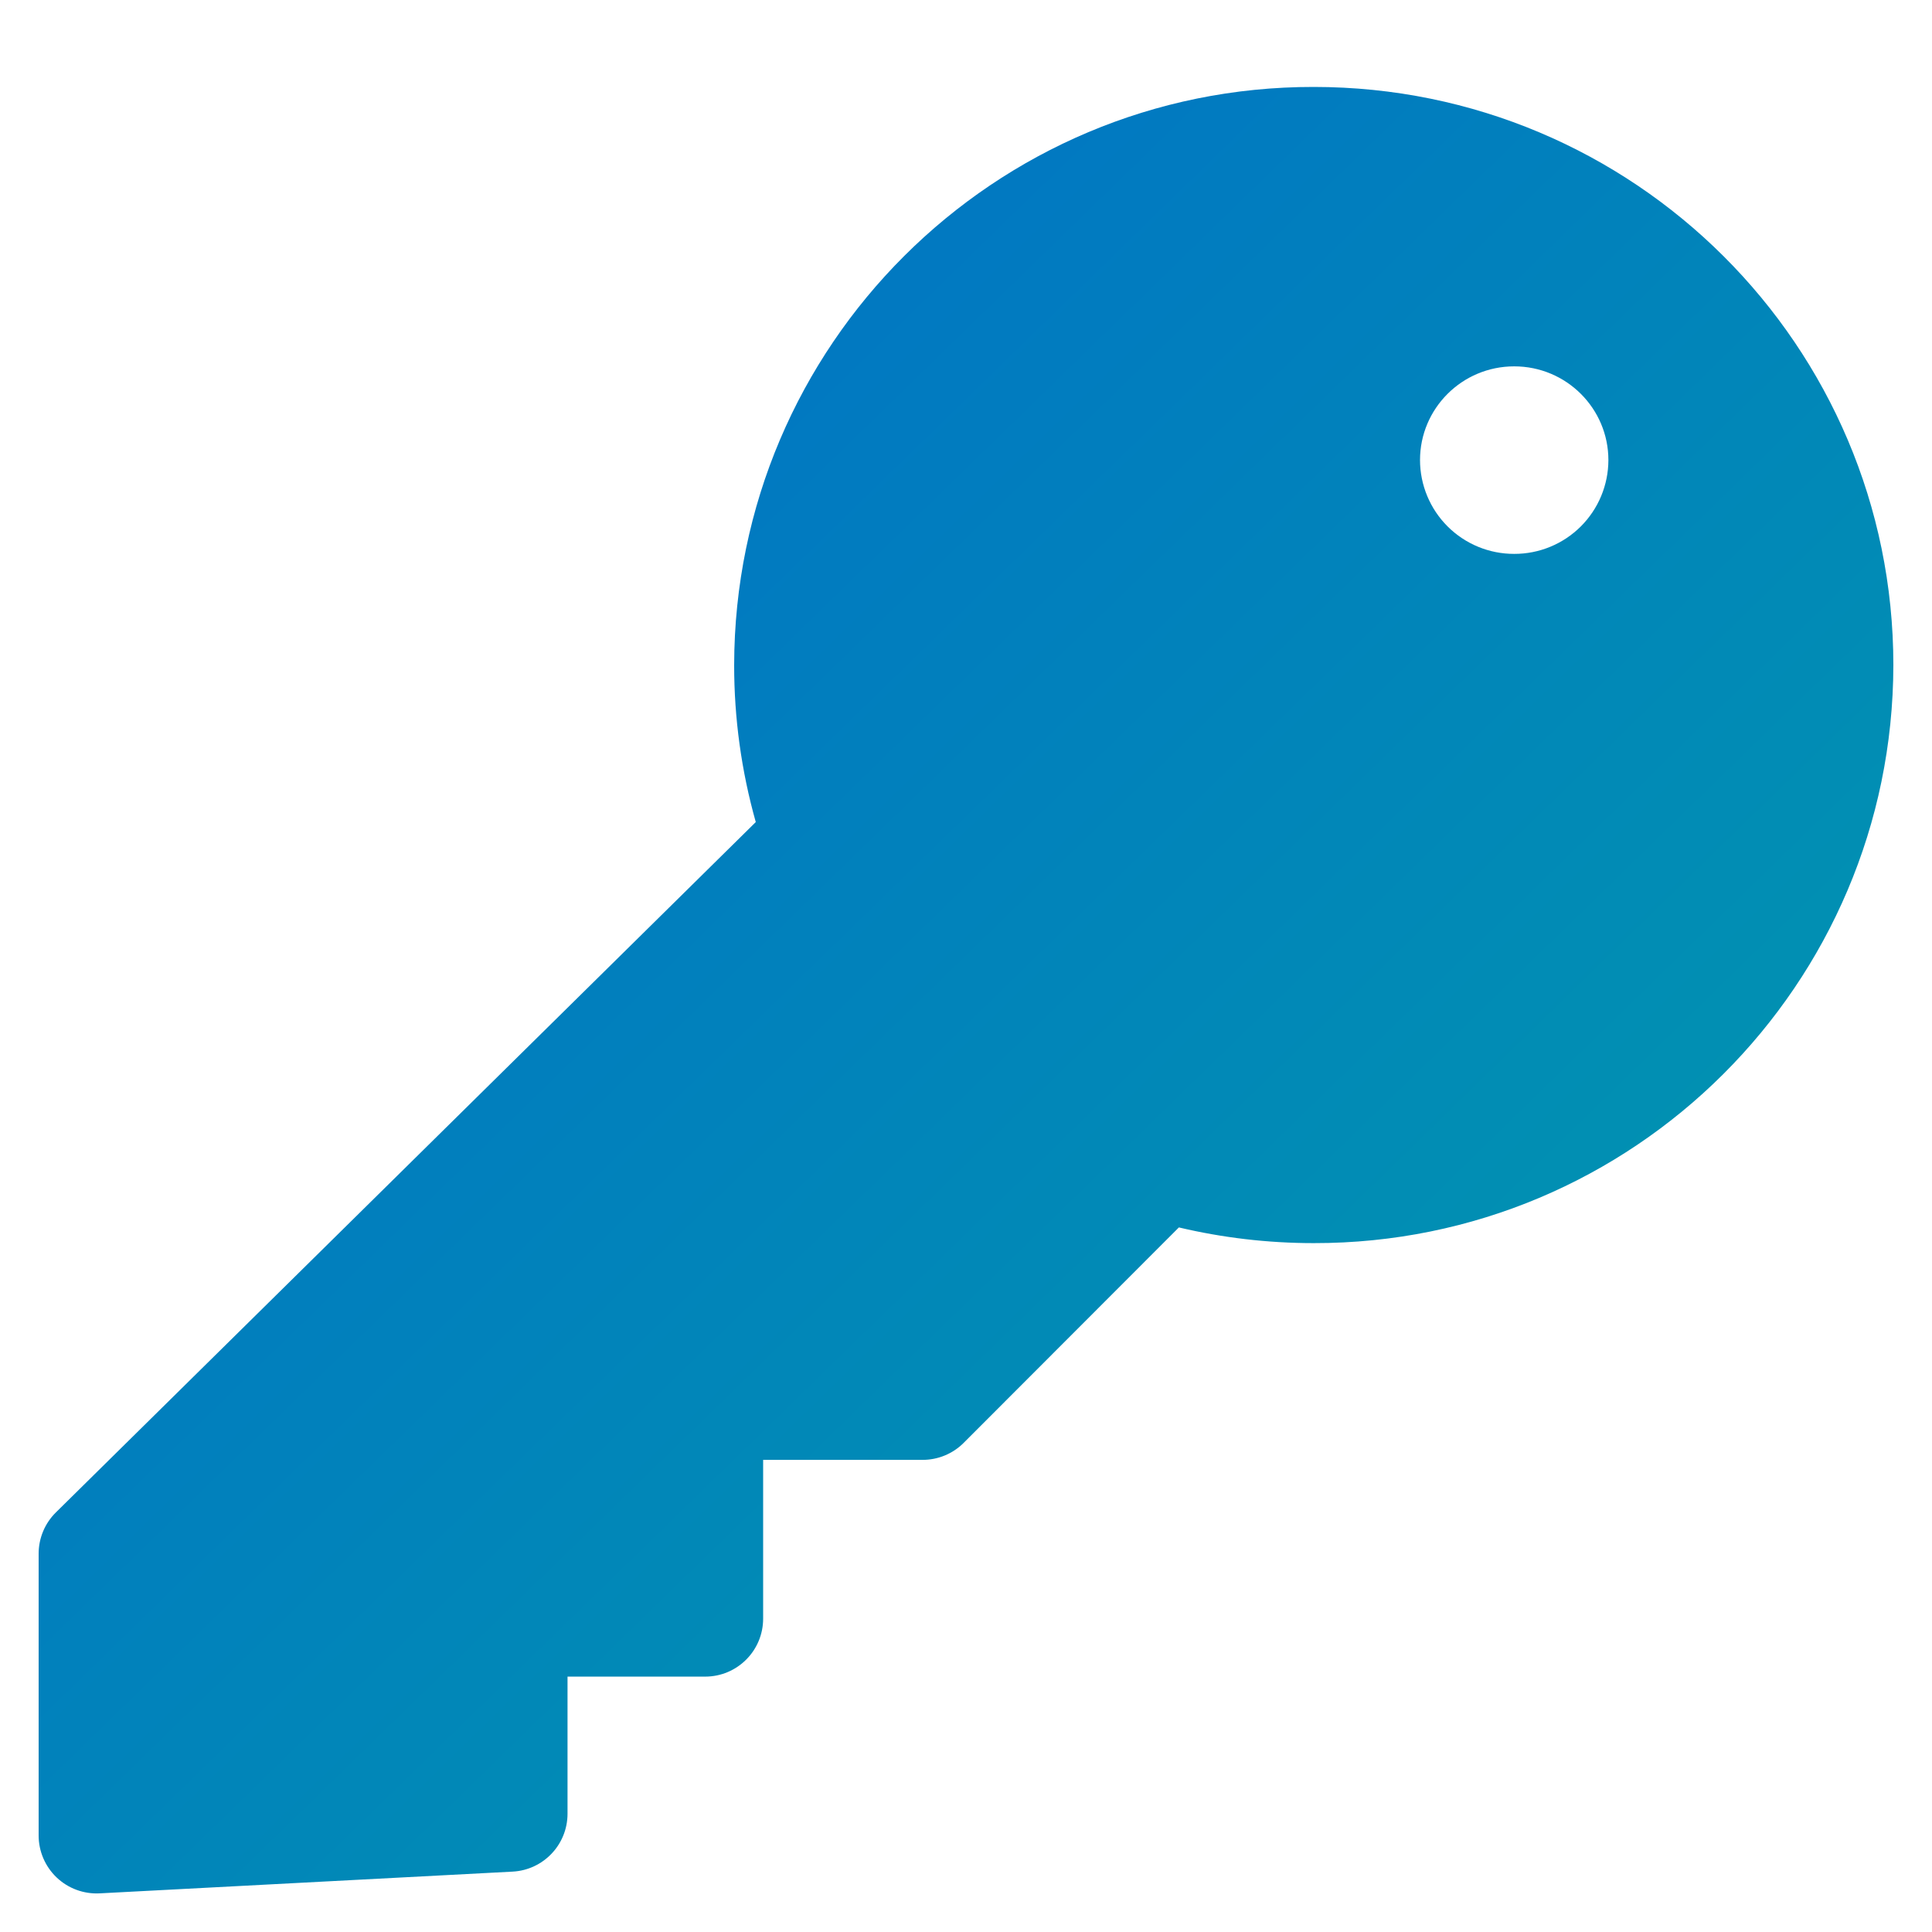
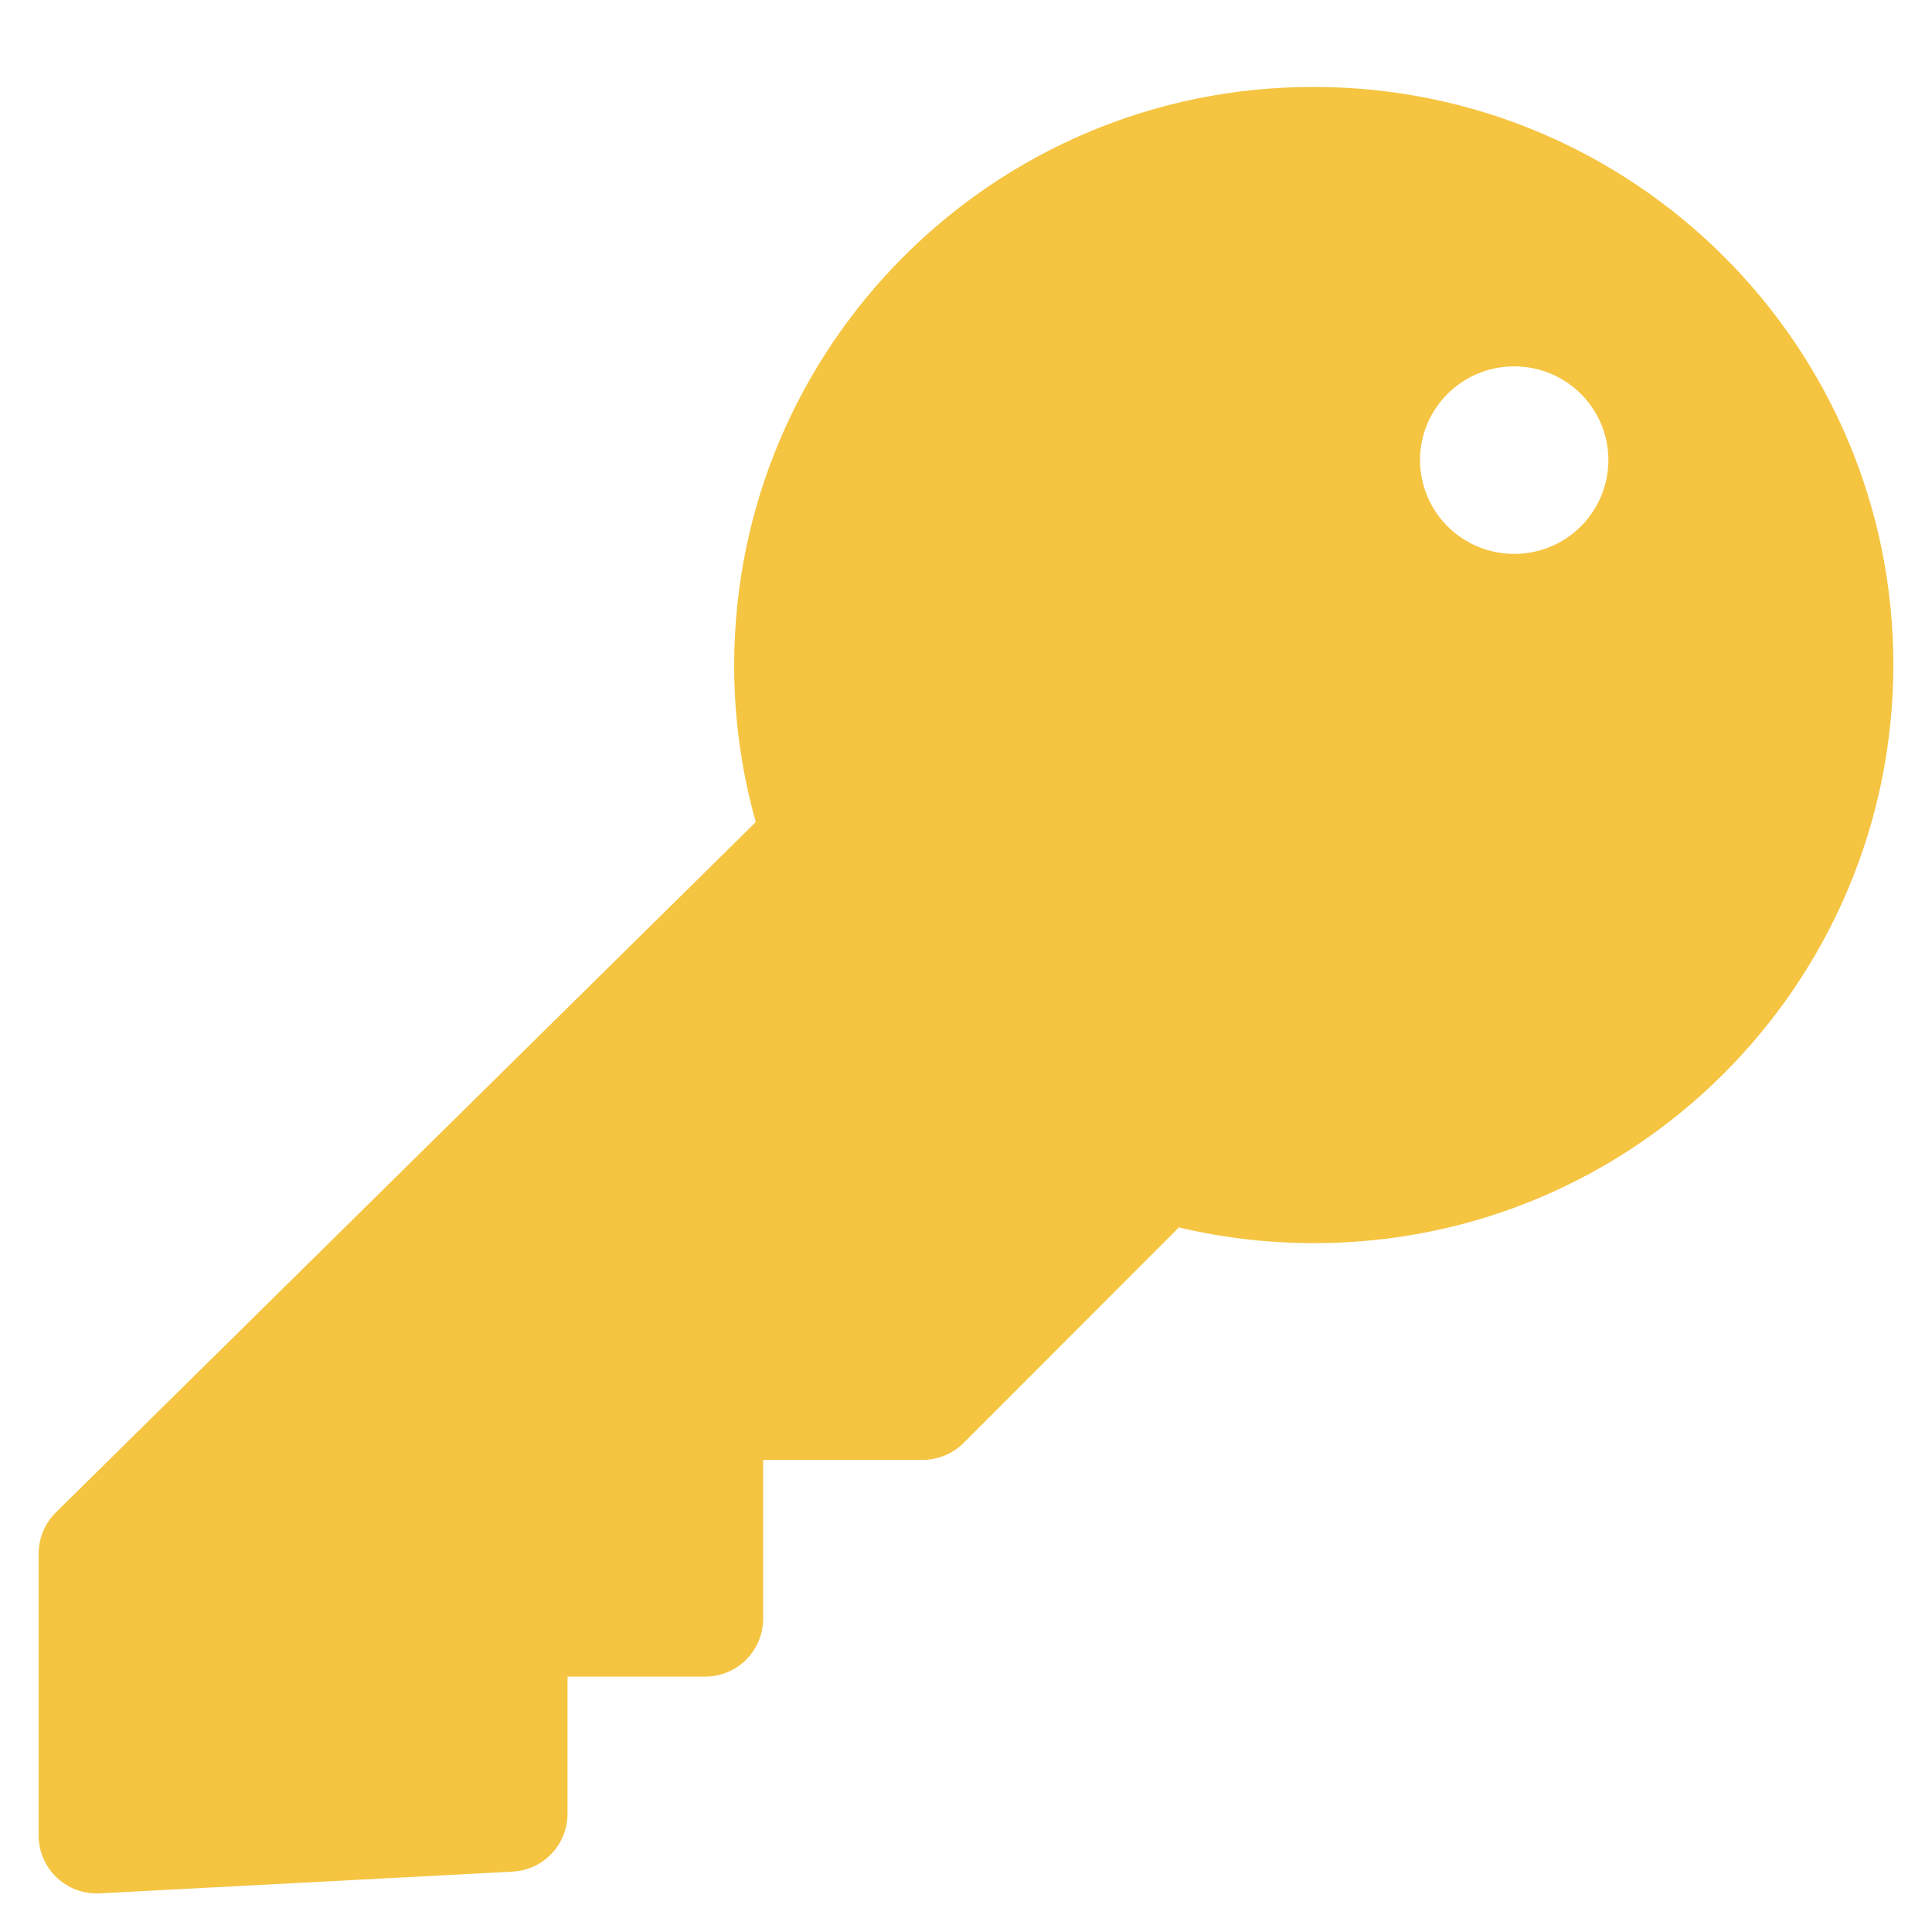
<svg xmlns="http://www.w3.org/2000/svg" width="16" height="16" viewBox="0 0 16 16" fill="none" focusable="false">
  <path fill-rule="evenodd" clip-rule="evenodd" d="M6.08 5.508A4.794 4.794 0 0110.88.72c2.65 0 4.8 2.142 4.8 4.788a4.794 4.794 0 01-4.8 4.787c-.384 0-.758-.045-1.117-.13L7.98 11.95a.48.48 0 01-.34.14H6.32v1.315a.48.48 0 01-.48.48H4.7v1.136a.48.48 0 01-.455.479l-3.42.18a.48.48 0 01-.505-.48v-2.333a.48.48 0 01.143-.342l5.796-5.717a4.78 4.78 0 01-.179-1.3zm5.68-1.698c0-.427.348-.776.78-.776.432 0 .78.349.78.776a.778.778 0 01-.78.777.778.778 0 01-.78-.777z" fill="url(#bb72pmyrnp70cnjulmapkgb)" />
  <defs>
    <linearGradient id="bb72pmyrnp70cnjulmapkgb" x1=".32" y1=".72" x2="15.275" y2="16.075" gradientUnits="userSpaceOnUse">
-       <stop stop-color="#016ACB" />
-       <stop offset="1" stop-color="#019EA9" />
+       <stop stop-color="#f5c441" />
+       <stop offset="1" stop-color="#f5c441" />
    </linearGradient>
  </defs>
</svg>
